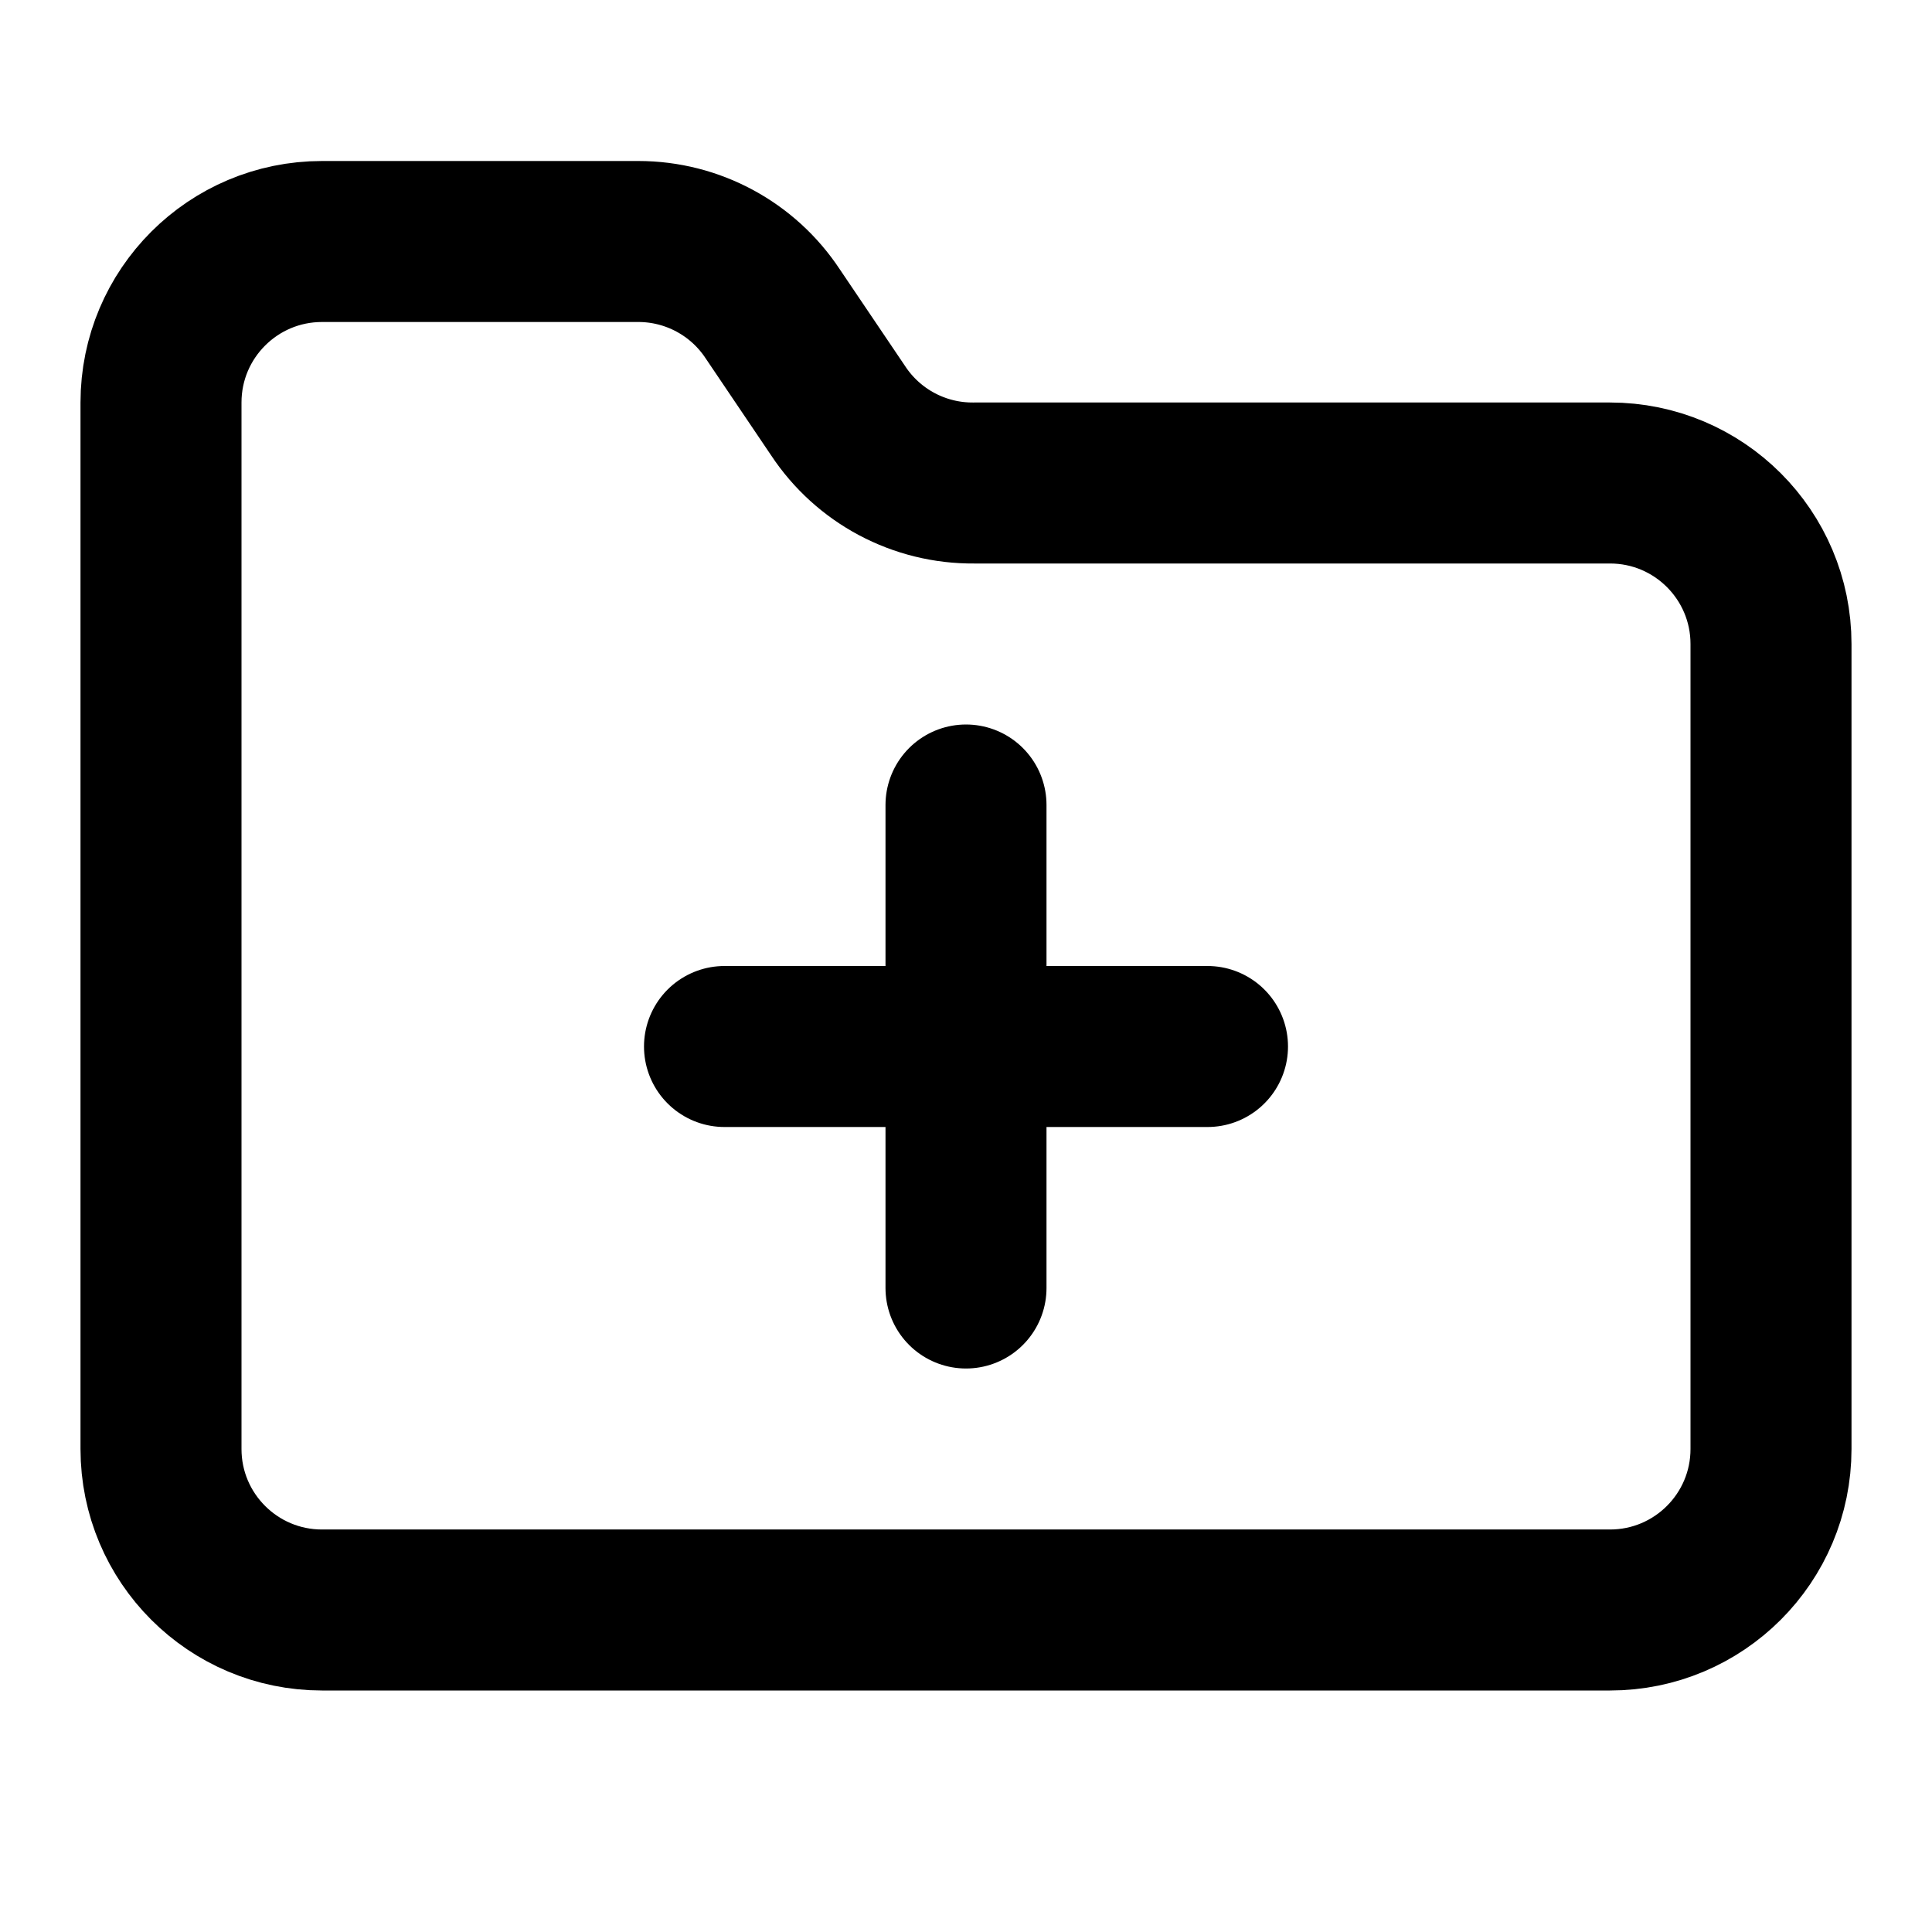
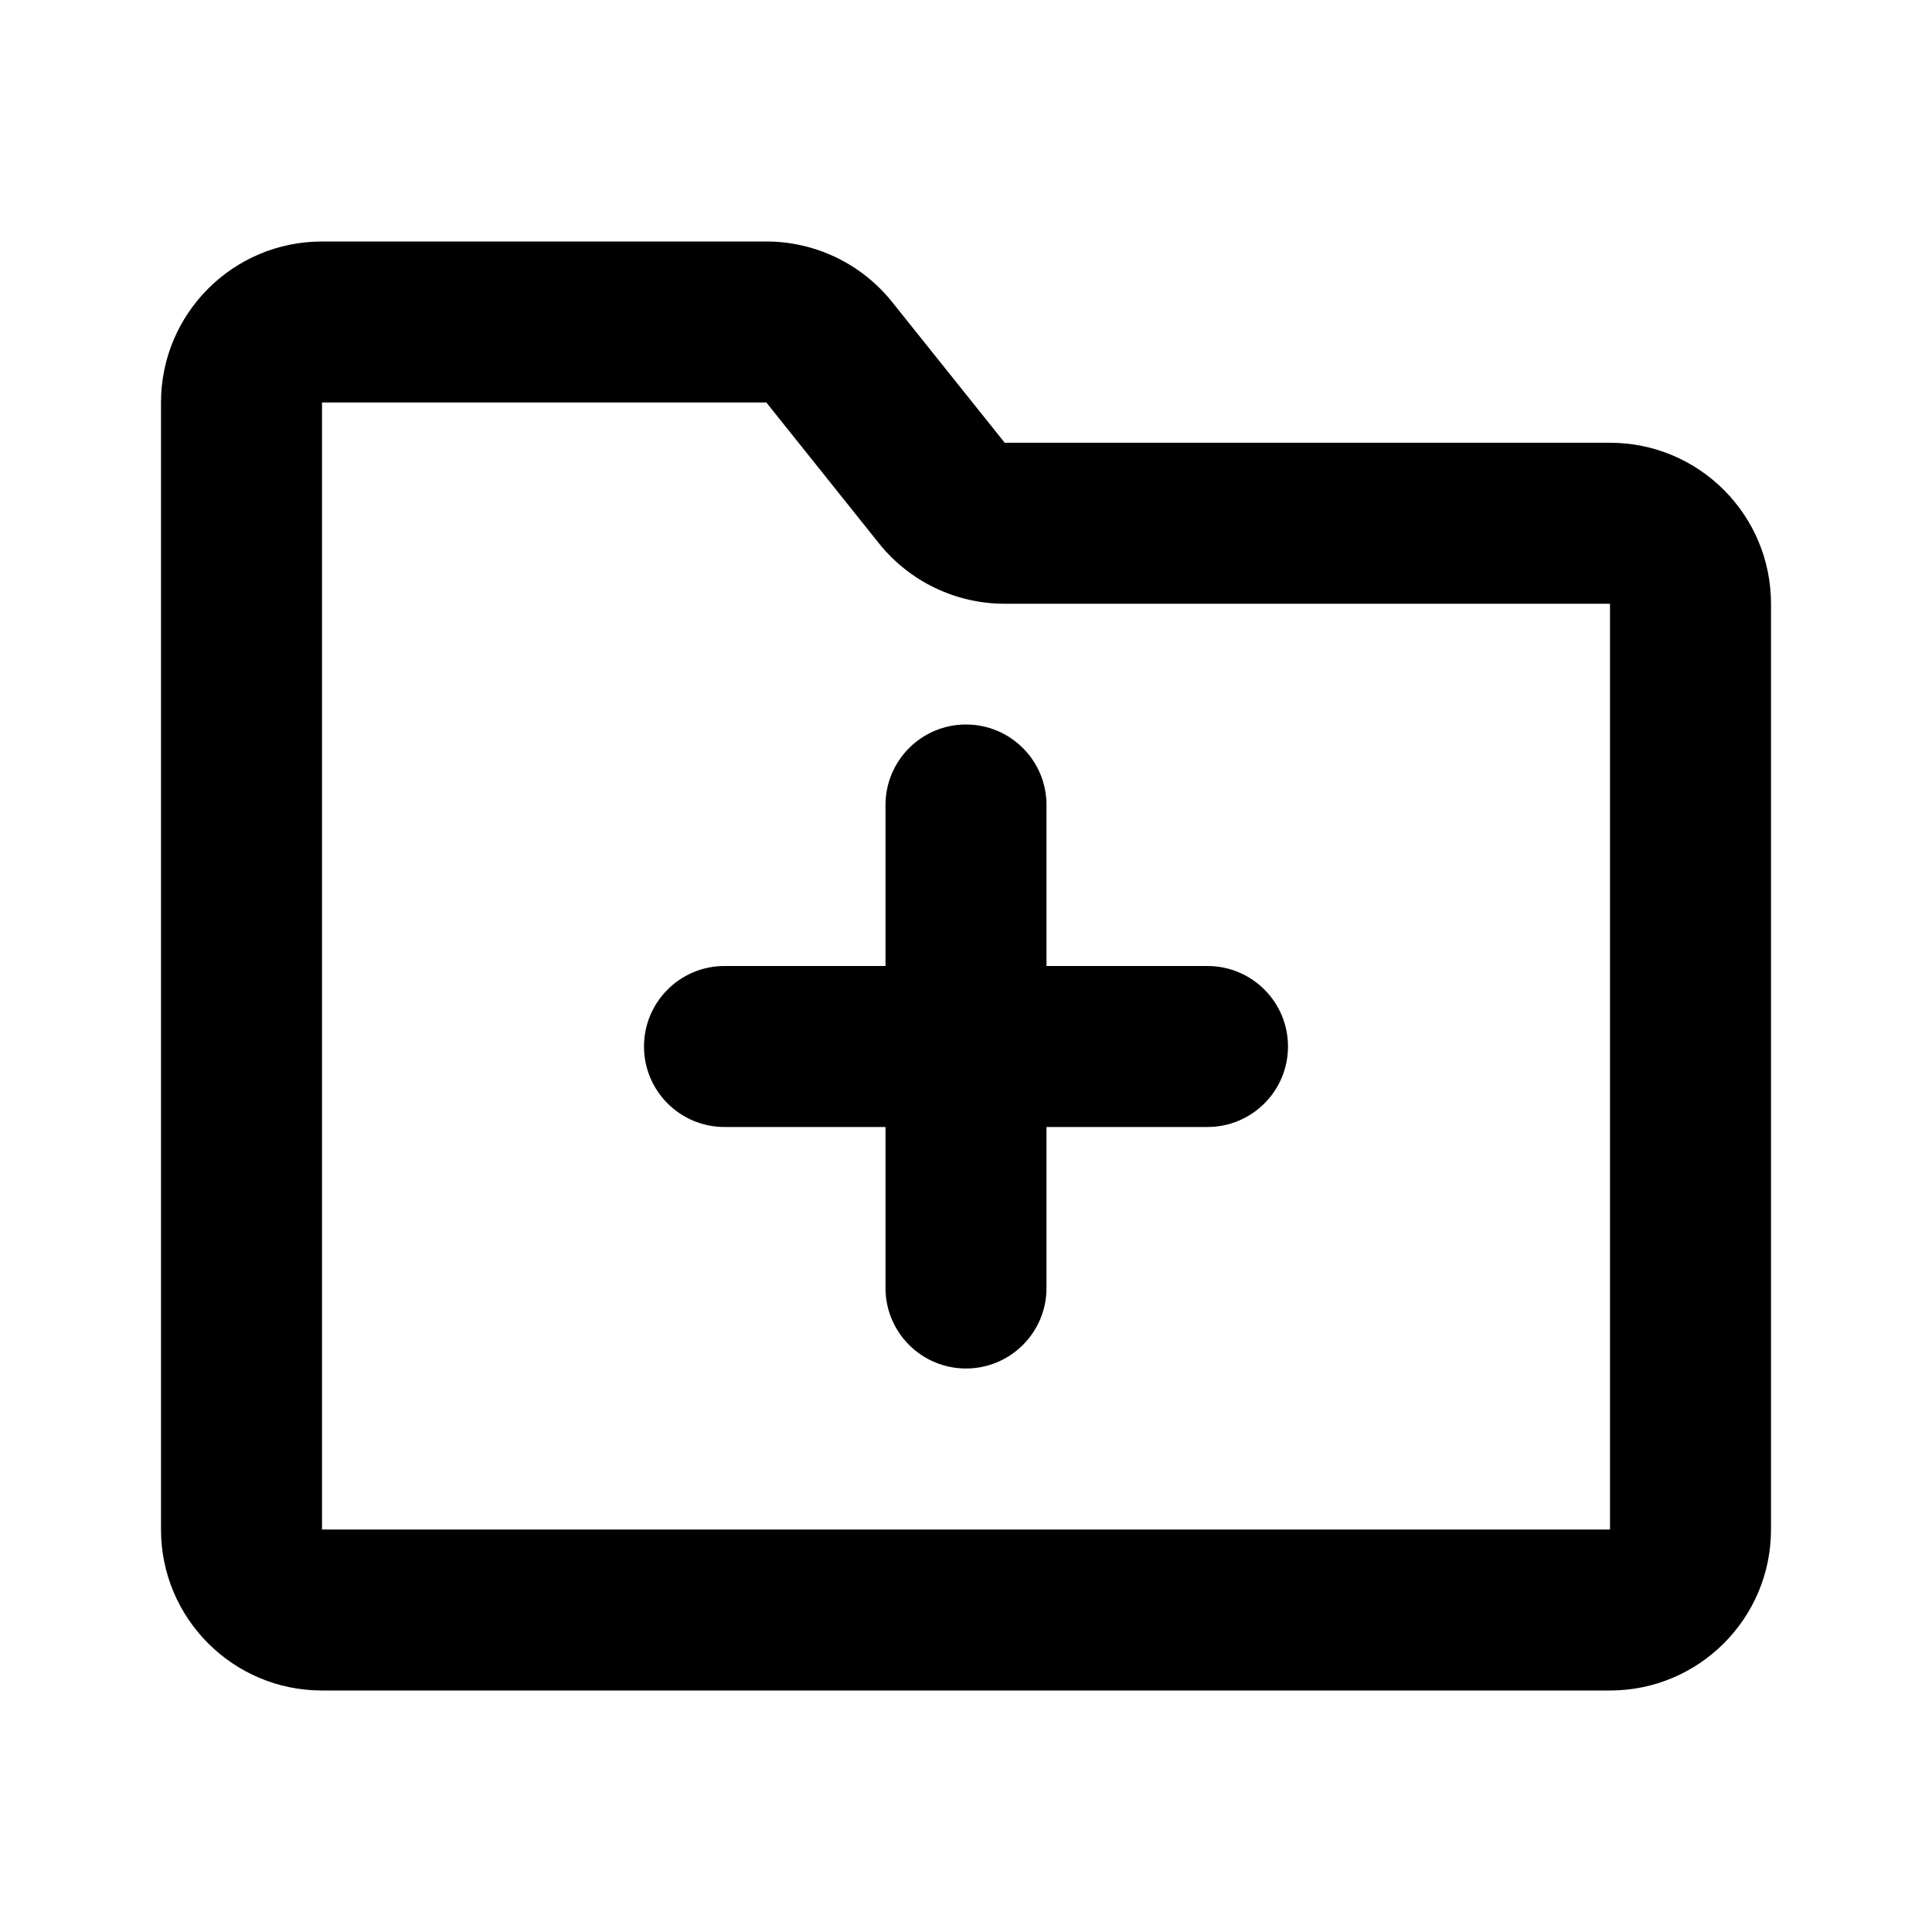
- <svg xmlns="http://www.w3.org/2000/svg" width="24" height="24" viewBox="0 0 24 24" fill="none" stroke="currentColor" stroke-width="2" stroke-linecap="round" stroke-linejoin="round">
-   <path d="M12 10v6" />
-   <path d="M9 13h6" />
-   <path d="M20 20a2 2 0 0 0 2-2V8a2 2 0 0 0-2-2h-7.9a2 2 0 0 1-1.69-.9L9.6 3.9A2 2 0 0 0 7.93 3H4a2 2 0 0 0-2 2v13a2 2 0 0 0 2 2Z" />
+ <svg xmlns="http://www.w3.org/2000/svg" width="24" height="24">
+   <g fill="none">
+     <path d="M24 0v24H0V0zM12.593 23.258l-.011.002-.071.035-.02.004-.014-.004-.071-.035c-.01-.004-.019-.001-.024.005l-.004.01-.017.428.005.02.01.013.104.074.015.004.012-.004.104-.074.012-.016.004-.017-.017-.427c-.002-.01-.009-.017-.017-.018m.265-.113-.013.002-.185.093-.01.01-.003.011.018.43.005.012.008.007.201.093c.012.004.023 0 .029-.008l.004-.014-.034-.614c-.003-.012-.01-.02-.02-.022m-.715.002a.023.023 0 0 0-.027.006l-.006.014-.034.614c0 .012.007.02.017.024l.015-.002.201-.093.01-.008.004-.011.017-.43-.003-.012-.01-.01z" />
+     <path fill="currentColor" d="M9.52 3a2 2 0 0 1 1.561.75l1.4 1.75H20a2 2 0 0 1 2 2V19a2 2 0 0 1-2 2H4a2 2 0 0 1-2-2V5a2 2 0 0 1 2-2zm0 2H4v14h16V7.5h-7.52a2 2 0 0 1-1.561-.75zM12 9a1 1 0 0 1 1 1v2h2a1 1 0 1 1 0 2h-2v2a1 1 0 1 1-2 0v-2H9a1 1 0 1 1 0-2h2v-2a1 1 0 0 1 1-1" />
+   </g>
</svg>
